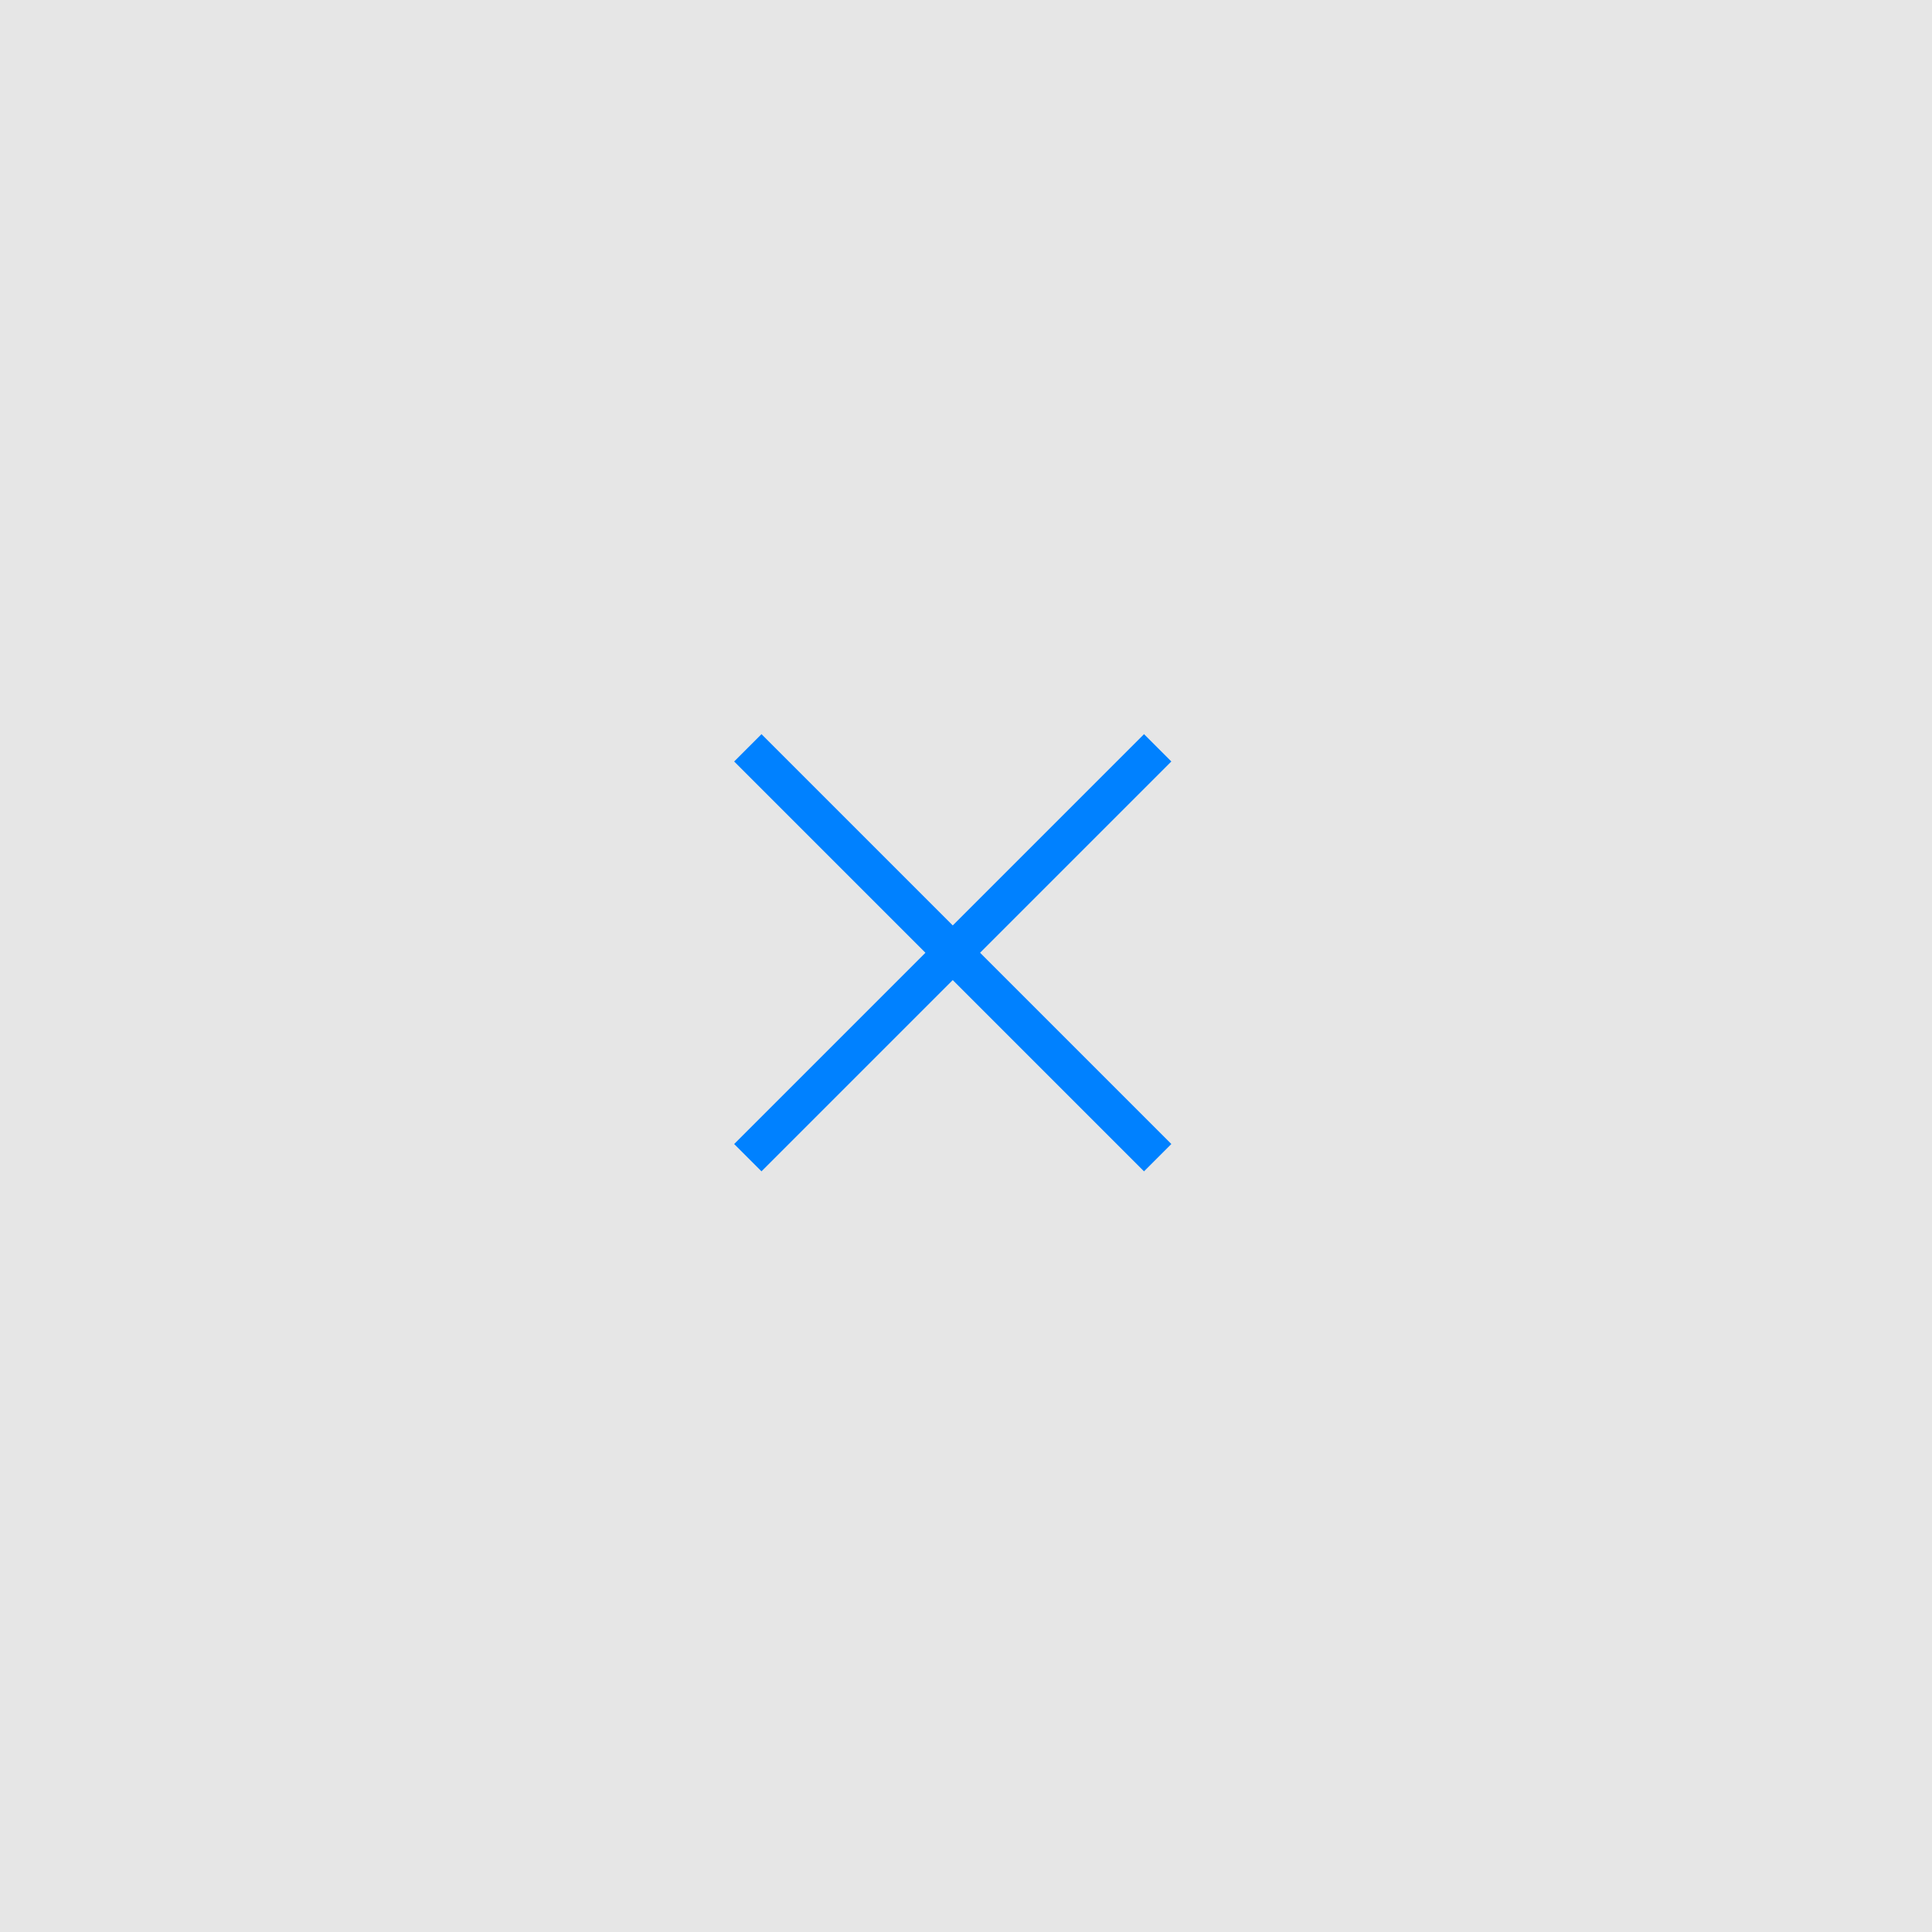
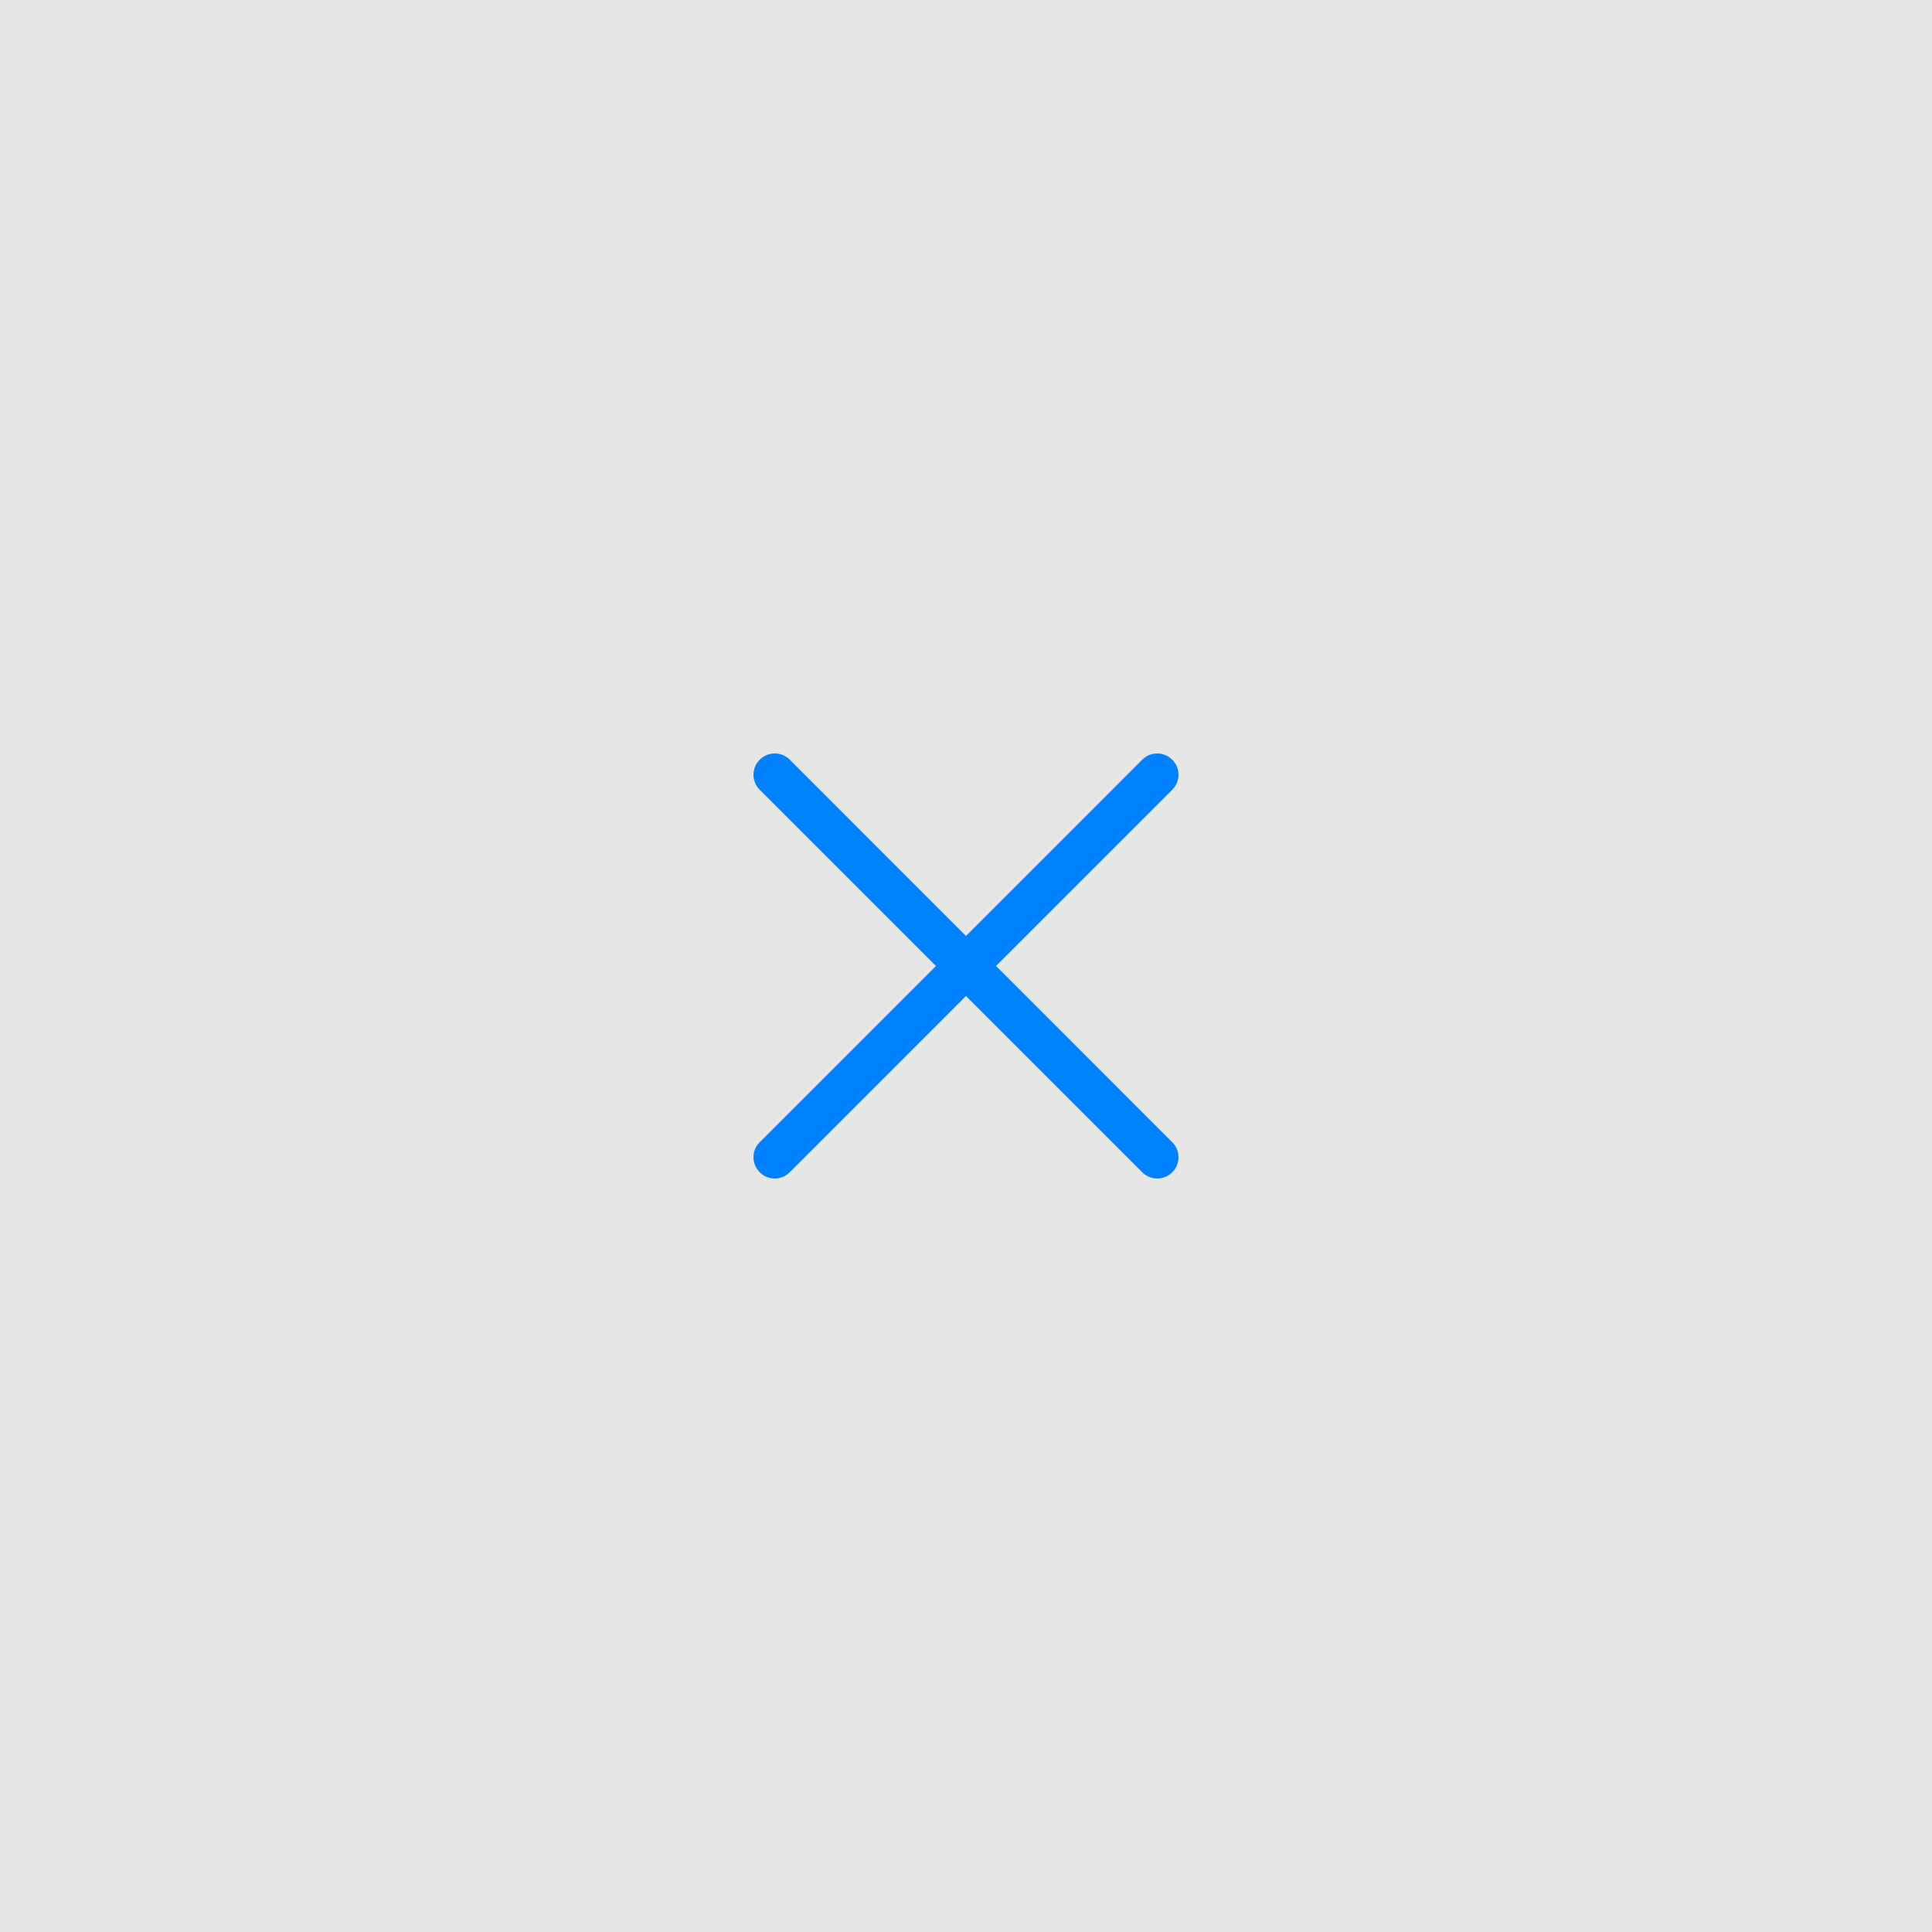
<svg xmlns="http://www.w3.org/2000/svg" width="50px" height="50px" viewBox="0 0 50 50" version="1.1">
-   <g id="页面-1" stroke="none" stroke-width="1" fill="none" fill-rule="evenodd">
-     <g id="第三方标题栏40-24" transform="translate(-887, -478)">
-       <g id="dark-50" transform="translate(853, 31)">
-         <g id="close_press" transform="translate(34, 447)">
+   <g id="分屏/水印/三方标题栏" stroke="none" stroke-width="1" fill="none" fill-rule="evenodd">
+     <g id="1070新改工具栏图标" transform="translate(-625, -514)">
+       <g id="dark-50" transform="translate(588, 68)">
+         <g id="close_press" transform="translate(37, 446)">
          <rect id="矩形" fill-opacity="0.289" fill="#000000" fill-rule="nonzero" opacity="0" x="7" y="0" width="27" height="23" />
          <polygon id="路径" fill-opacity="0.1" fill="#000000" fill-rule="nonzero" points="0 0 50 0 50 50 0 50" />
-           <polygon id="Combined-Shape" fill="#0081FF" points="20.061 29.96 19.707 30.314 19 29.607 19.354 29.253 23.95 24.657 19.354 20.061 19 19.707 19.707 19 20.061 19.354 24.657 23.95 29.253 19.354 29.607 19 30.314 19.707 29.96 20.061 25.364 24.657 29.96 29.253 30.314 29.607 29.607 30.314 29.253 29.96 24.657 25.364" />
+           <path d="M19.661,19.661 C19.876,19.446 20.224,19.446 20.439,19.661 L24.999,24.223 L29.561,19.661 C29.752,19.47 30.048,19.449 30.262,19.597 L30.338,19.661 C30.553,19.876 30.553,20.224 30.338,20.439 L25.777,24.999 L30.338,29.561 C30.529,29.752 30.551,30.048 30.402,30.262 L30.338,30.338 C30.124,30.553 29.775,30.553 29.561,30.338 L24.999,25.777 L20.439,30.338 C20.248,30.529 19.952,30.551 19.737,30.402 L19.661,30.338 C19.446,30.124 19.446,29.775 19.661,29.561 L24.223,24.999 L19.661,20.439 C19.47,20.248 19.449,19.952 19.597,19.737 L19.661,19.661 Z" id="形状结合" fill="#0081FF" />
        </g>
      </g>
    </g>
  </g>
</svg>
